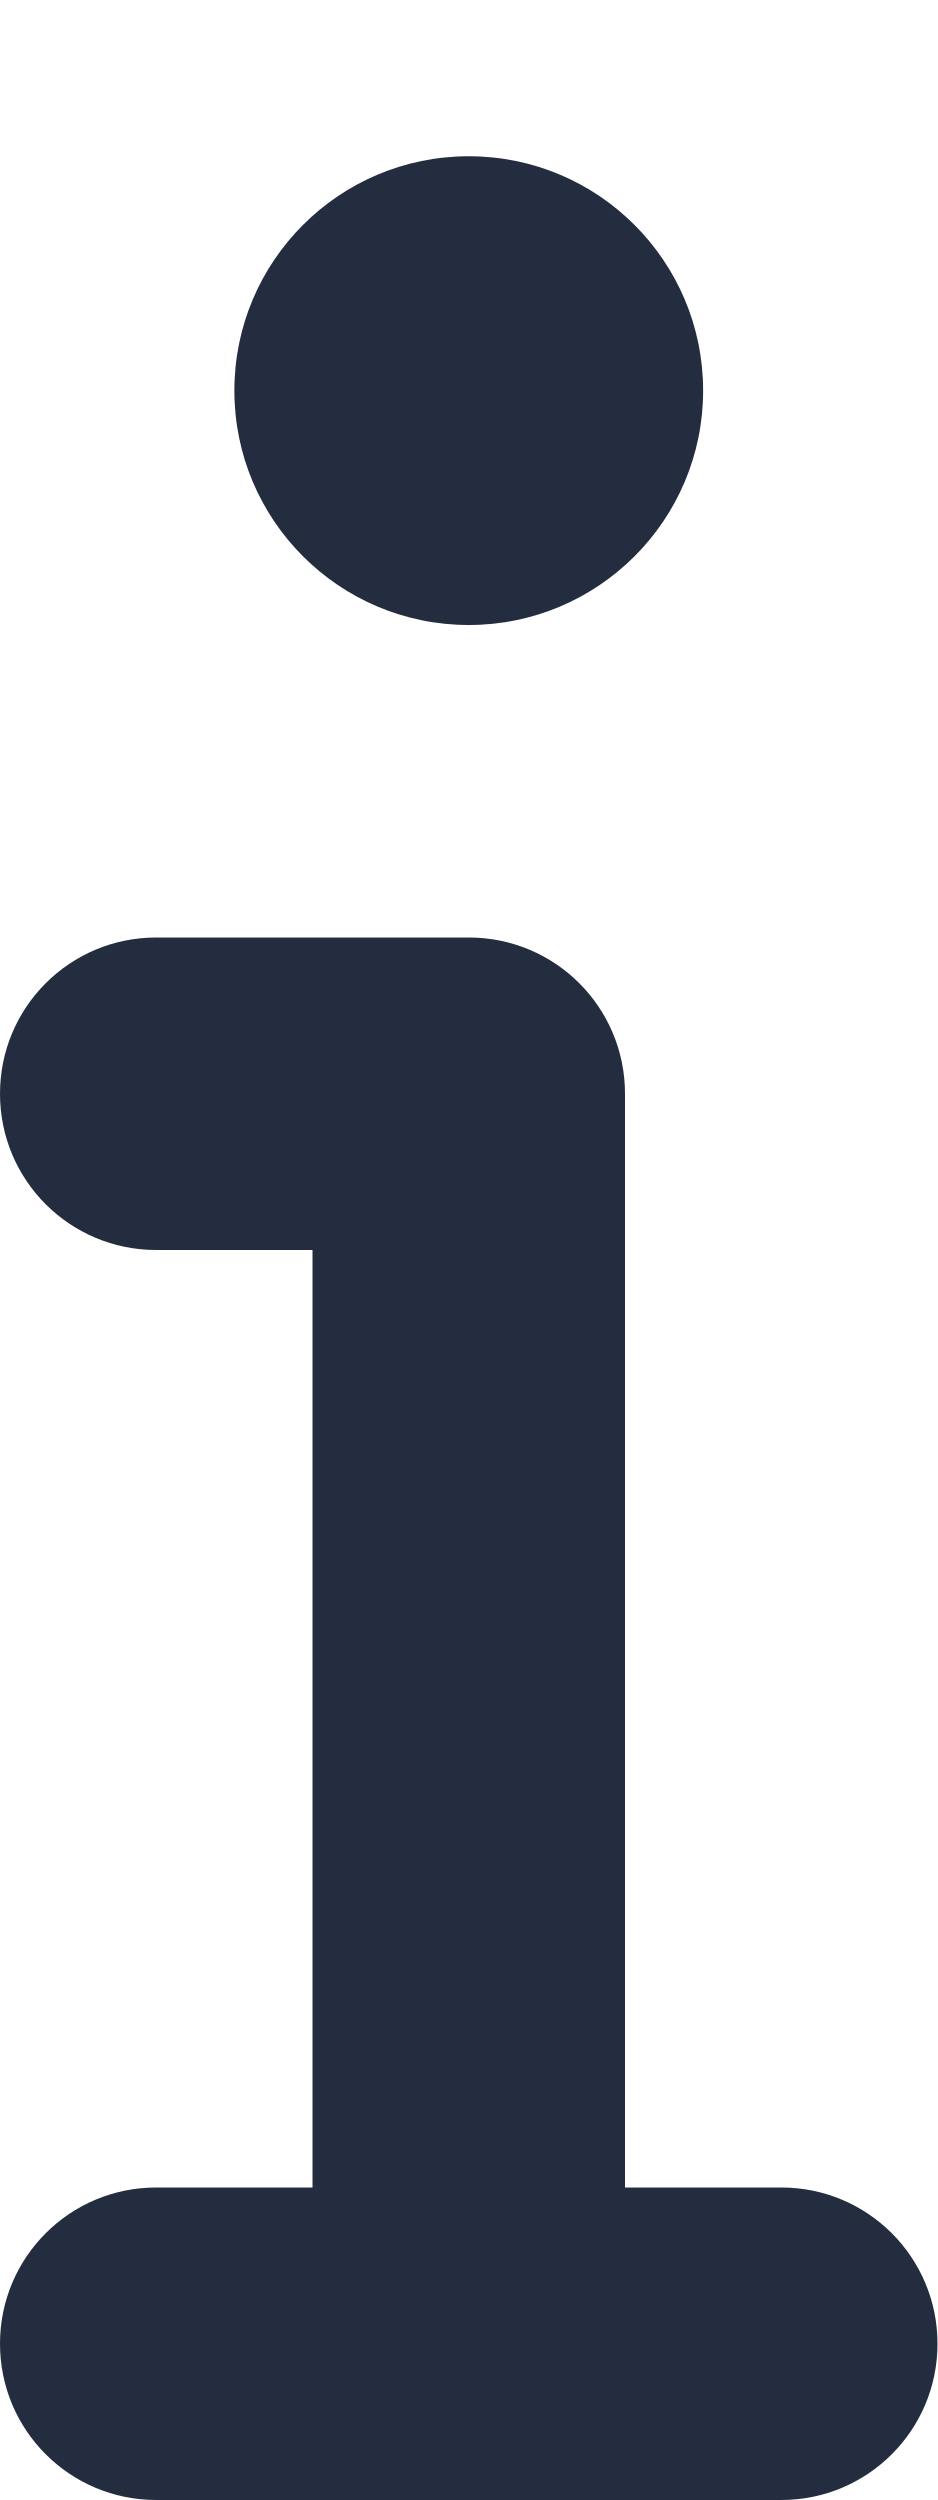
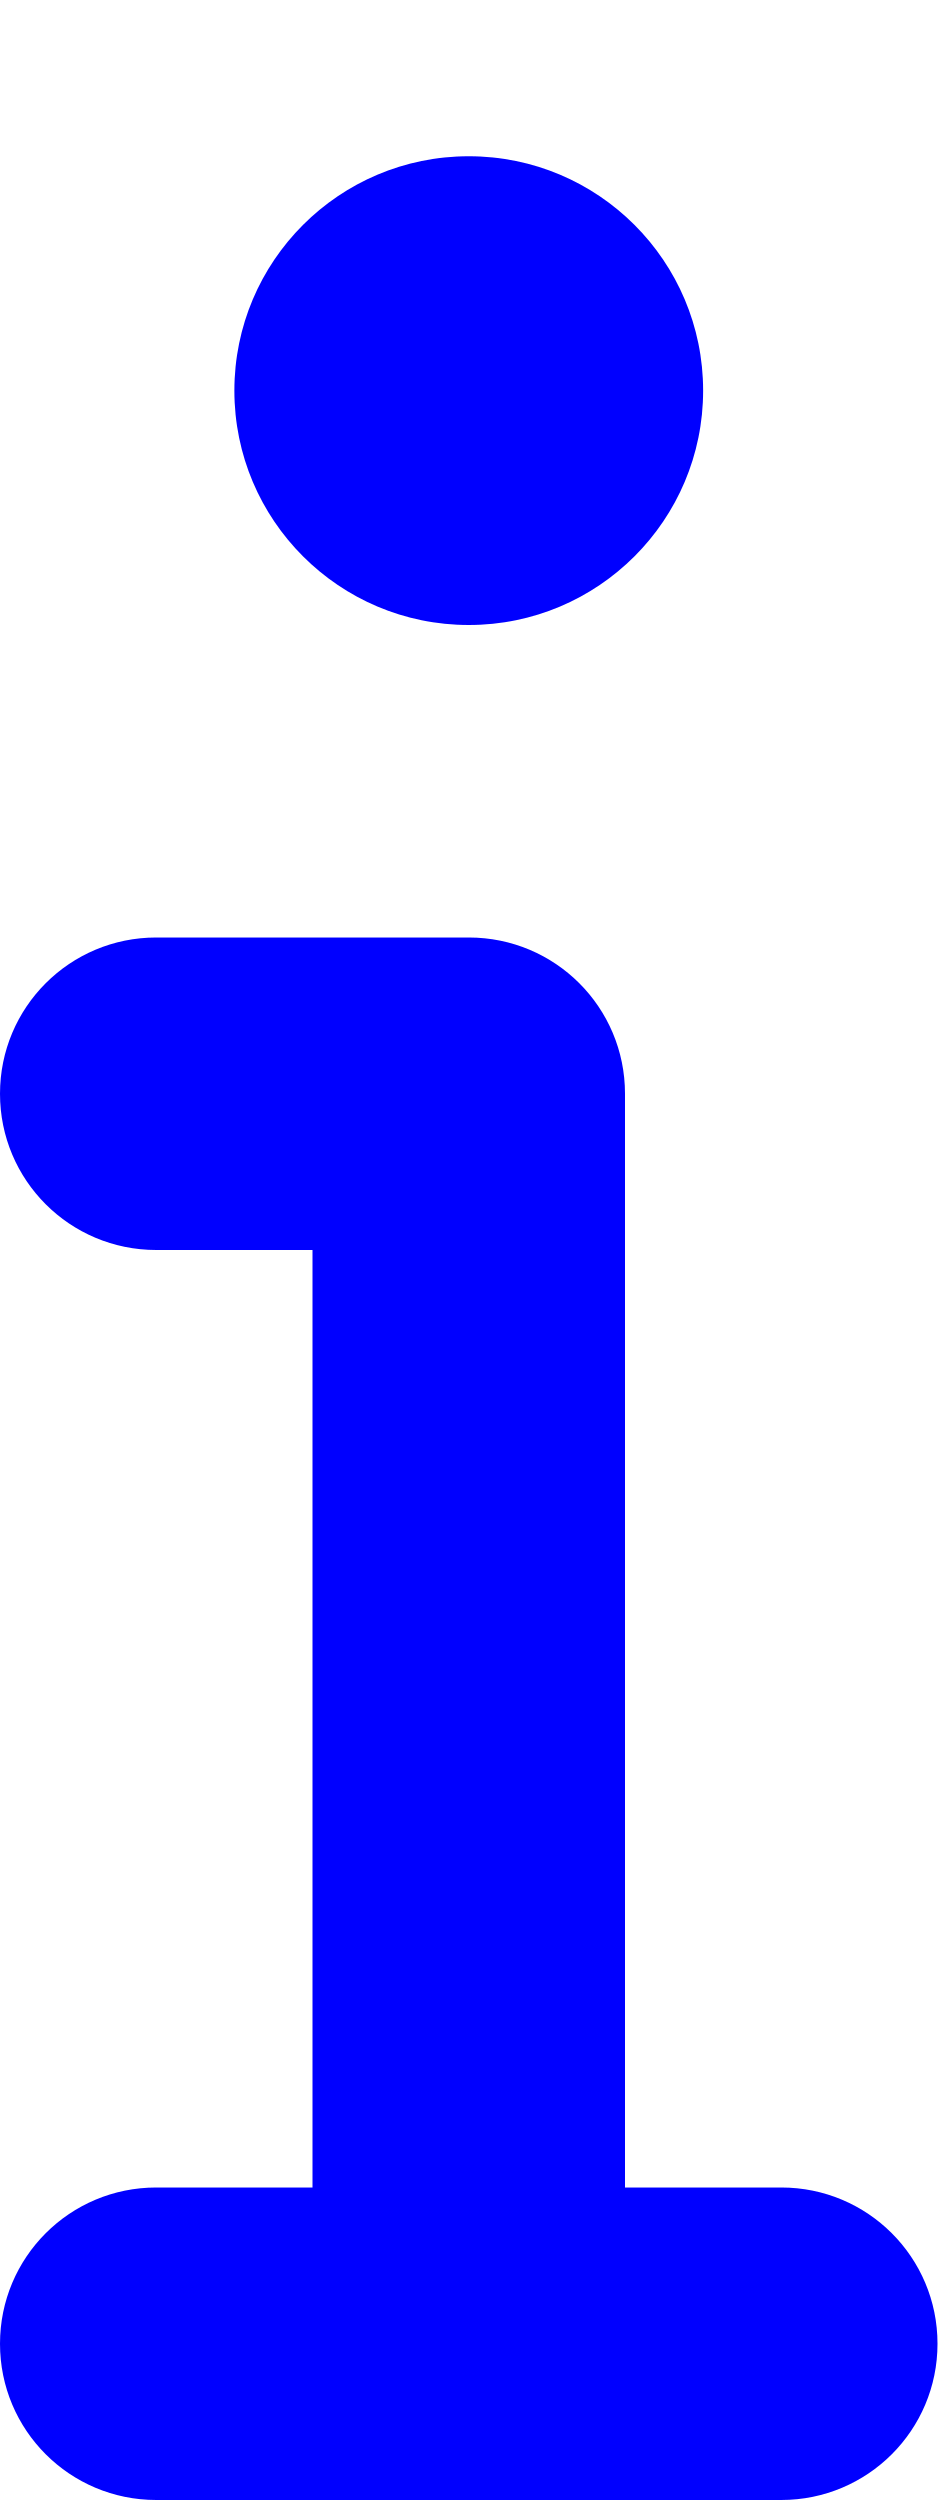
<svg xmlns="http://www.w3.org/2000/svg" viewBox="0 0 192 512">
-   <path fill="#232d3f" d="M48 80a48 48 0 1 1 96 0A48 48 0 1 1 48 80zM0 224c0-17.7 14.3-32 32-32H96c17.7 0 32 14.3 32 32V448h32c17.7 0 32 14.3 32 32s-14.3 32-32 32H32c-17.7 0-32-14.3-32-32s14.3-32 32-32H64V256H32c-17.7 0-32-14.3-32-32z" />
+   <path fill="blue" d="M48 80a48 48 0 1 1 96 0A48 48 0 1 1 48 80zM0 224c0-17.7 14.3-32 32-32H96c17.7 0 32 14.3 32 32V448h32c17.7 0 32 14.3 32 32s-14.3 32-32 32H32c-17.7 0-32-14.3-32-32s14.3-32 32-32H64V256H32c-17.7 0-32-14.3-32-32z" />
</svg>
